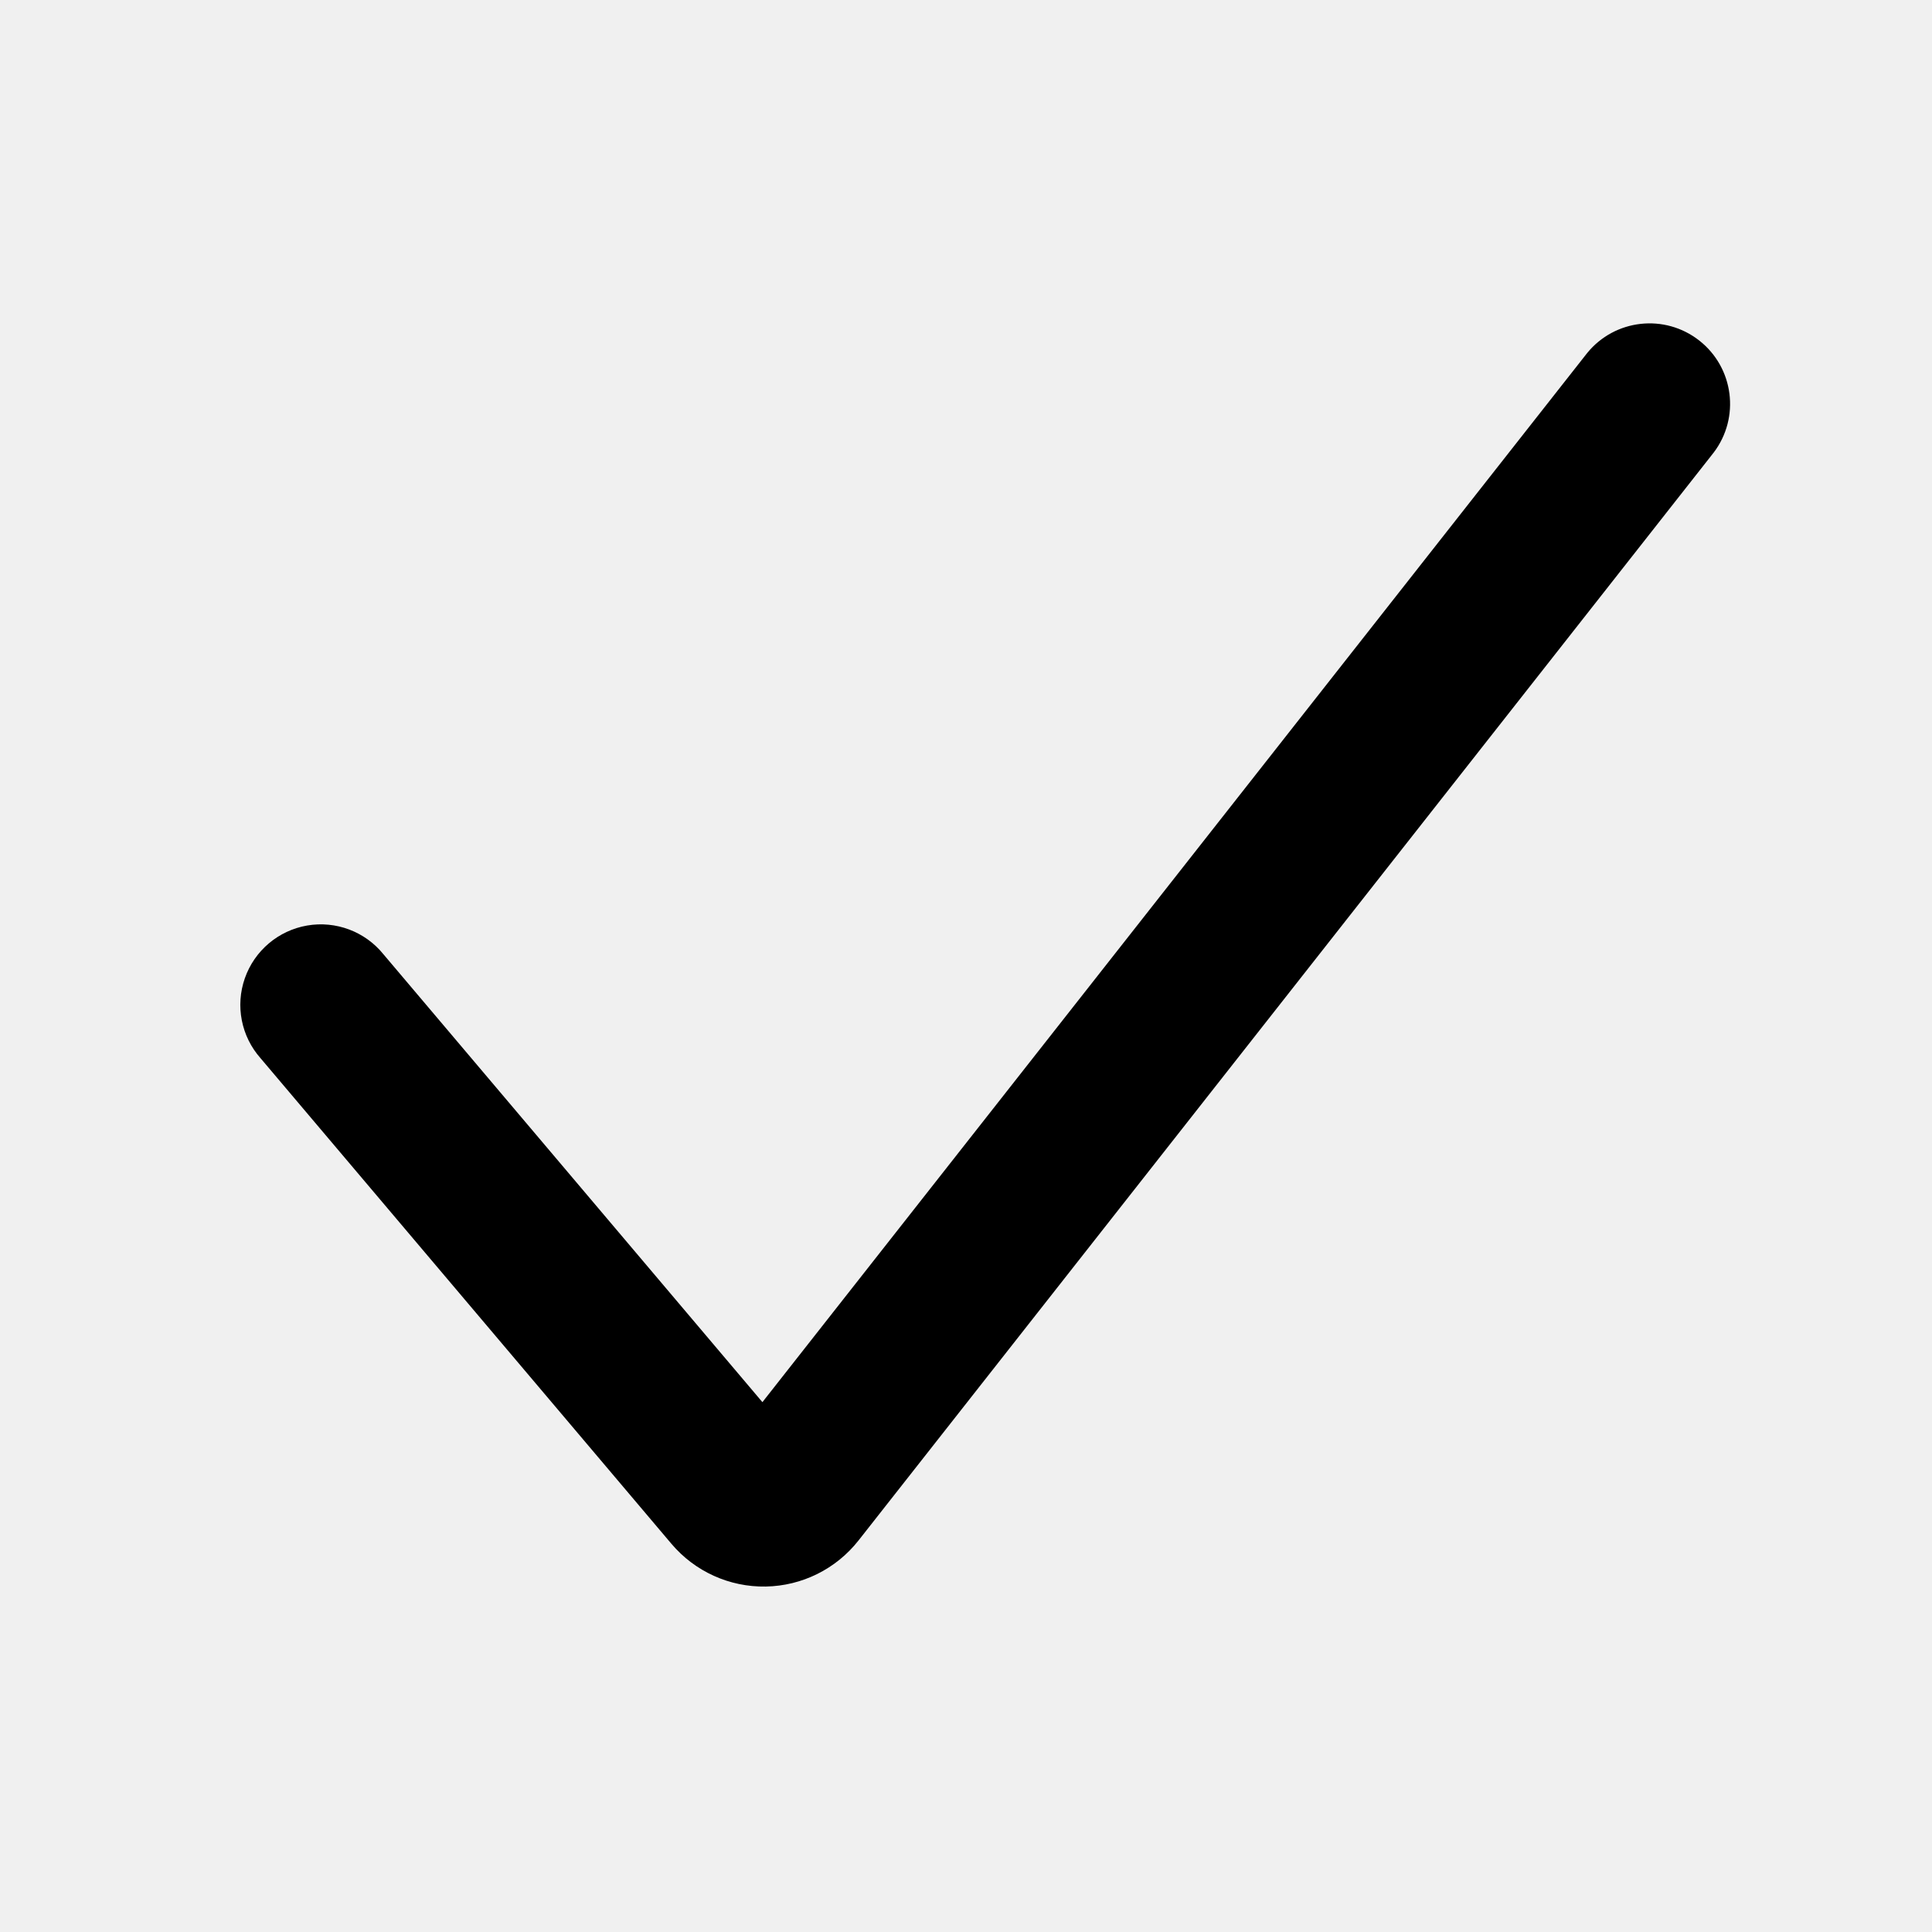
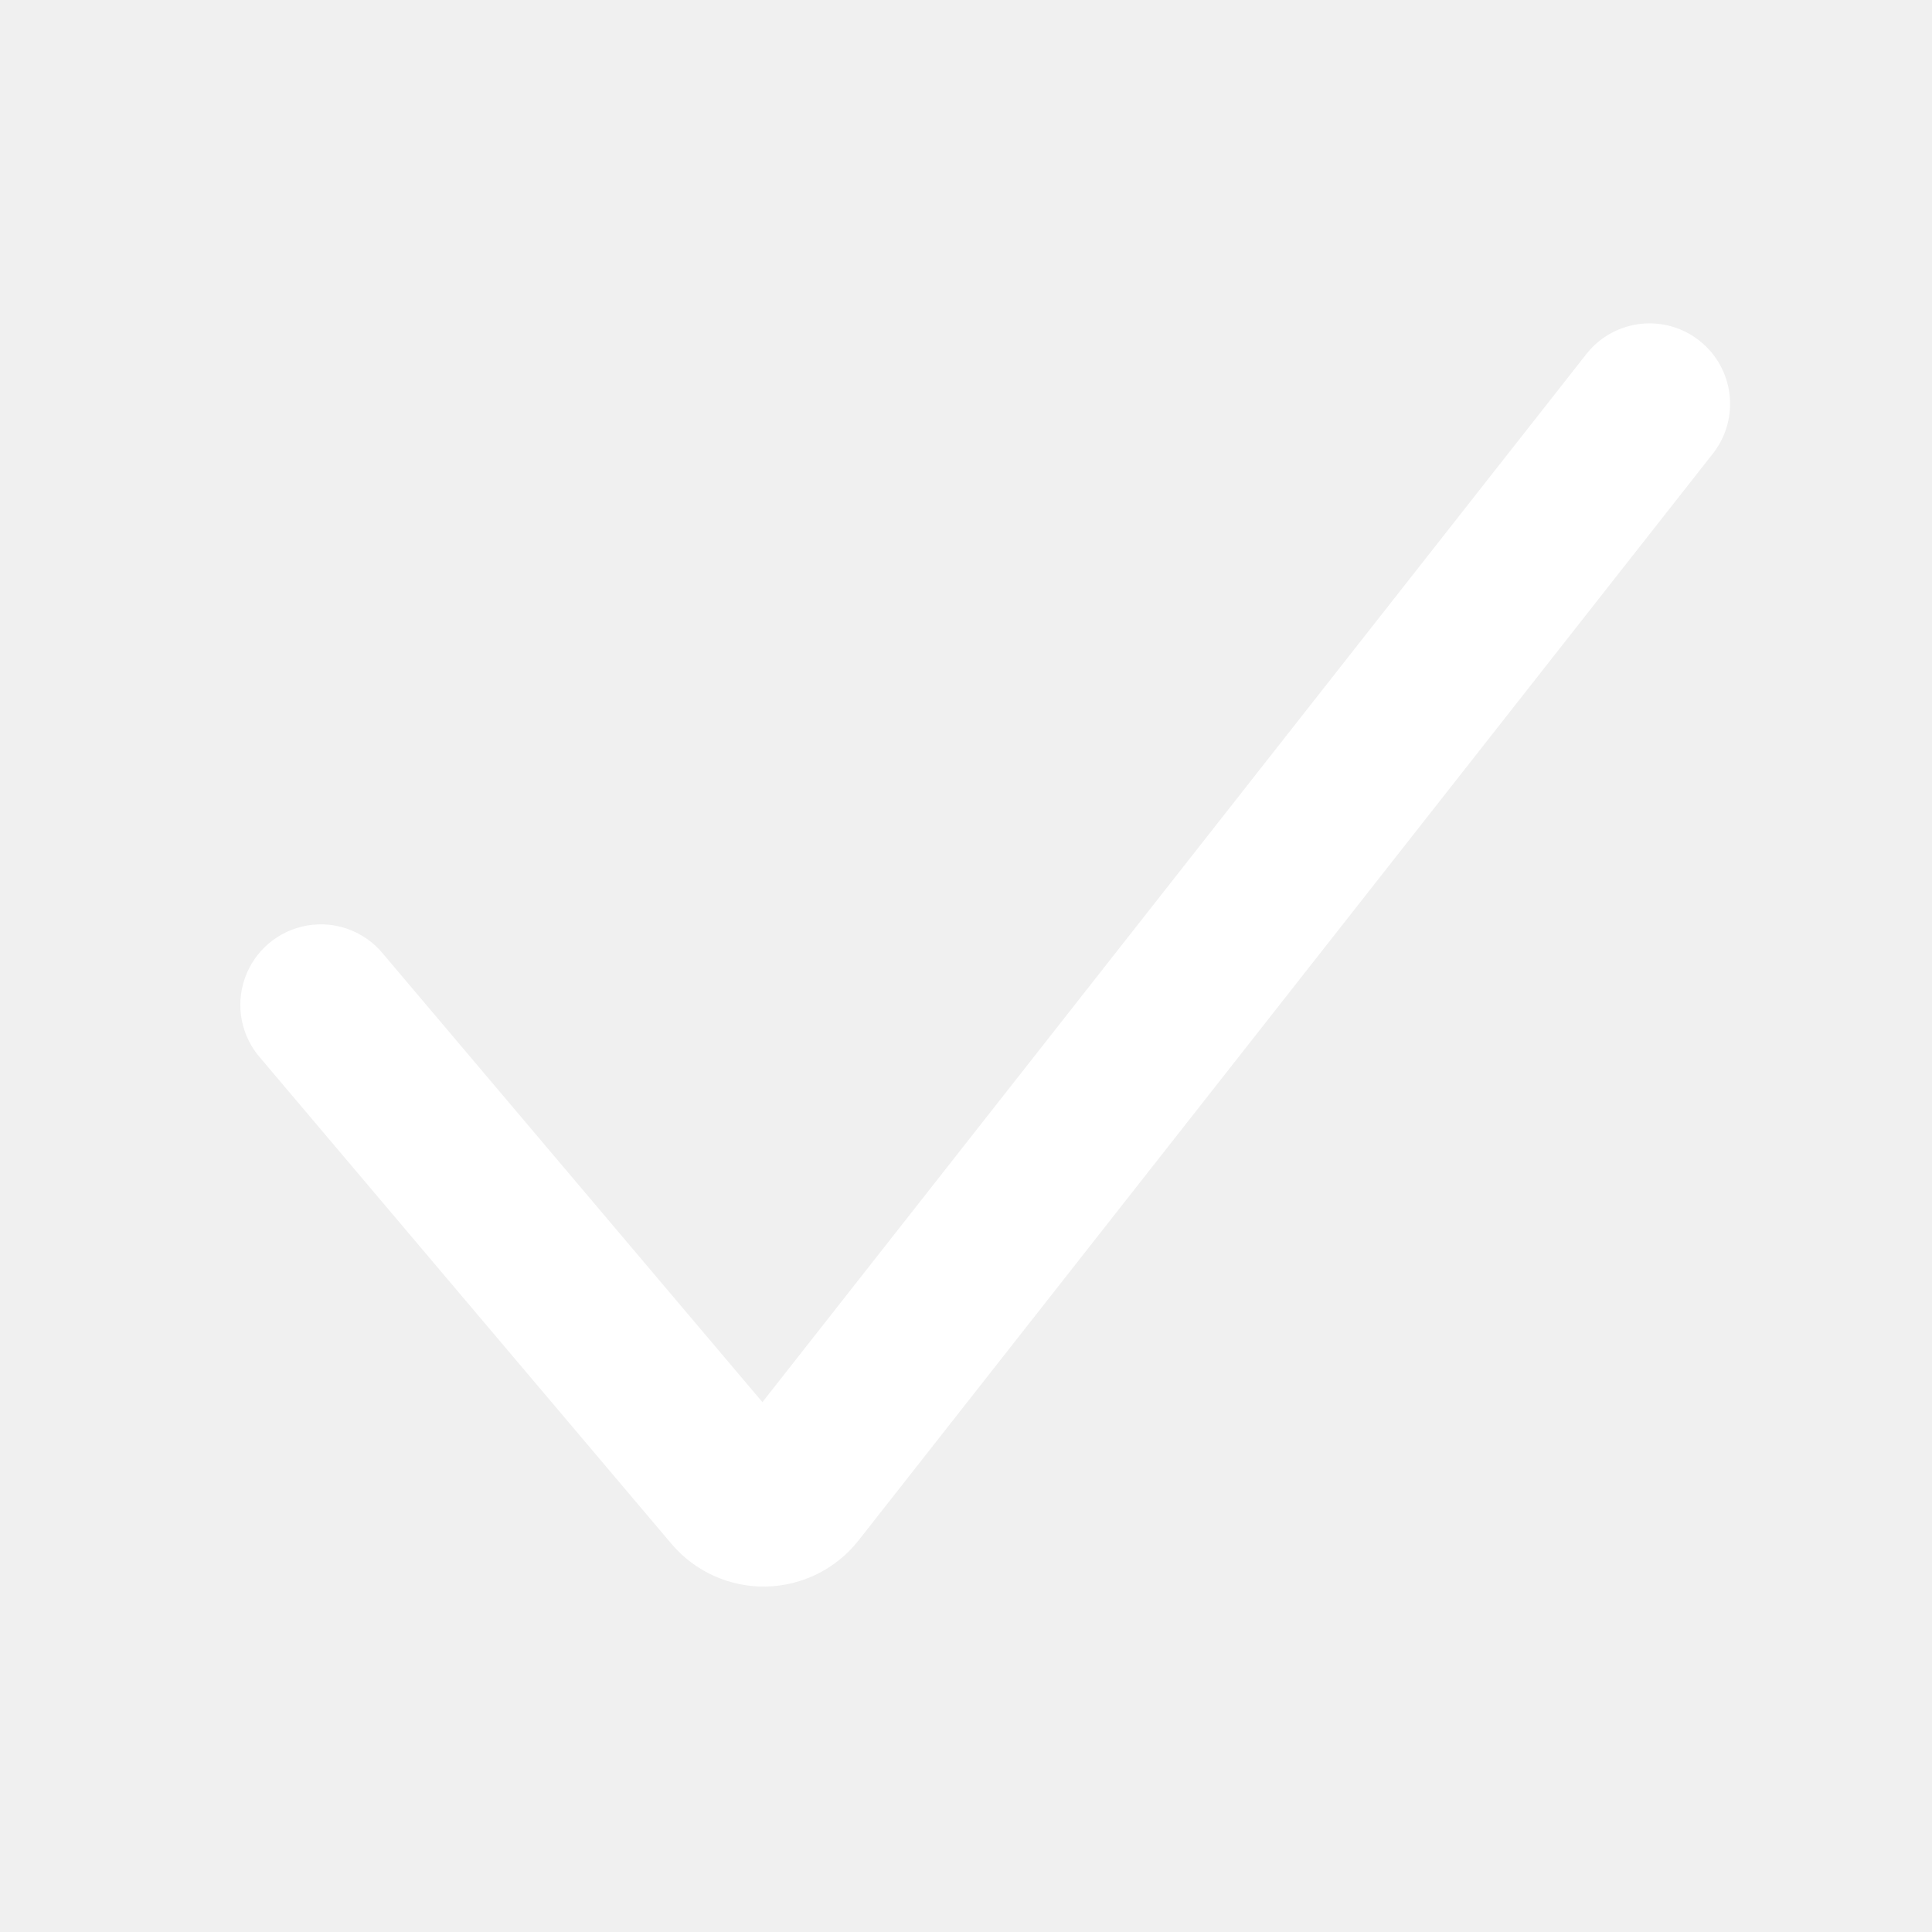
<svg xmlns="http://www.w3.org/2000/svg" width="800px" height="800px" viewBox="0 0 24 24" fill="none">
-   <path d="M19.716 4.386a1 1 0 0 1 1.572 1.236L10.665 19.136a1.5 1.5 0 0 1-2.324.042l-5.104-6.032a1 1 0 1 1 1.526-1.292l4.708 5.564L19.716 4.386z" fill="#000000" />
+   <path d="M19.716 4.386a1 1 0 0 1 1.572 1.236L10.665 19.136a1.5 1.5 0 0 1-2.324.042l-5.104-6.032a1 1 0 1 1 1.526-1.292l4.708 5.564L19.716 4.386z" fill="#ffffff" />
</svg>
